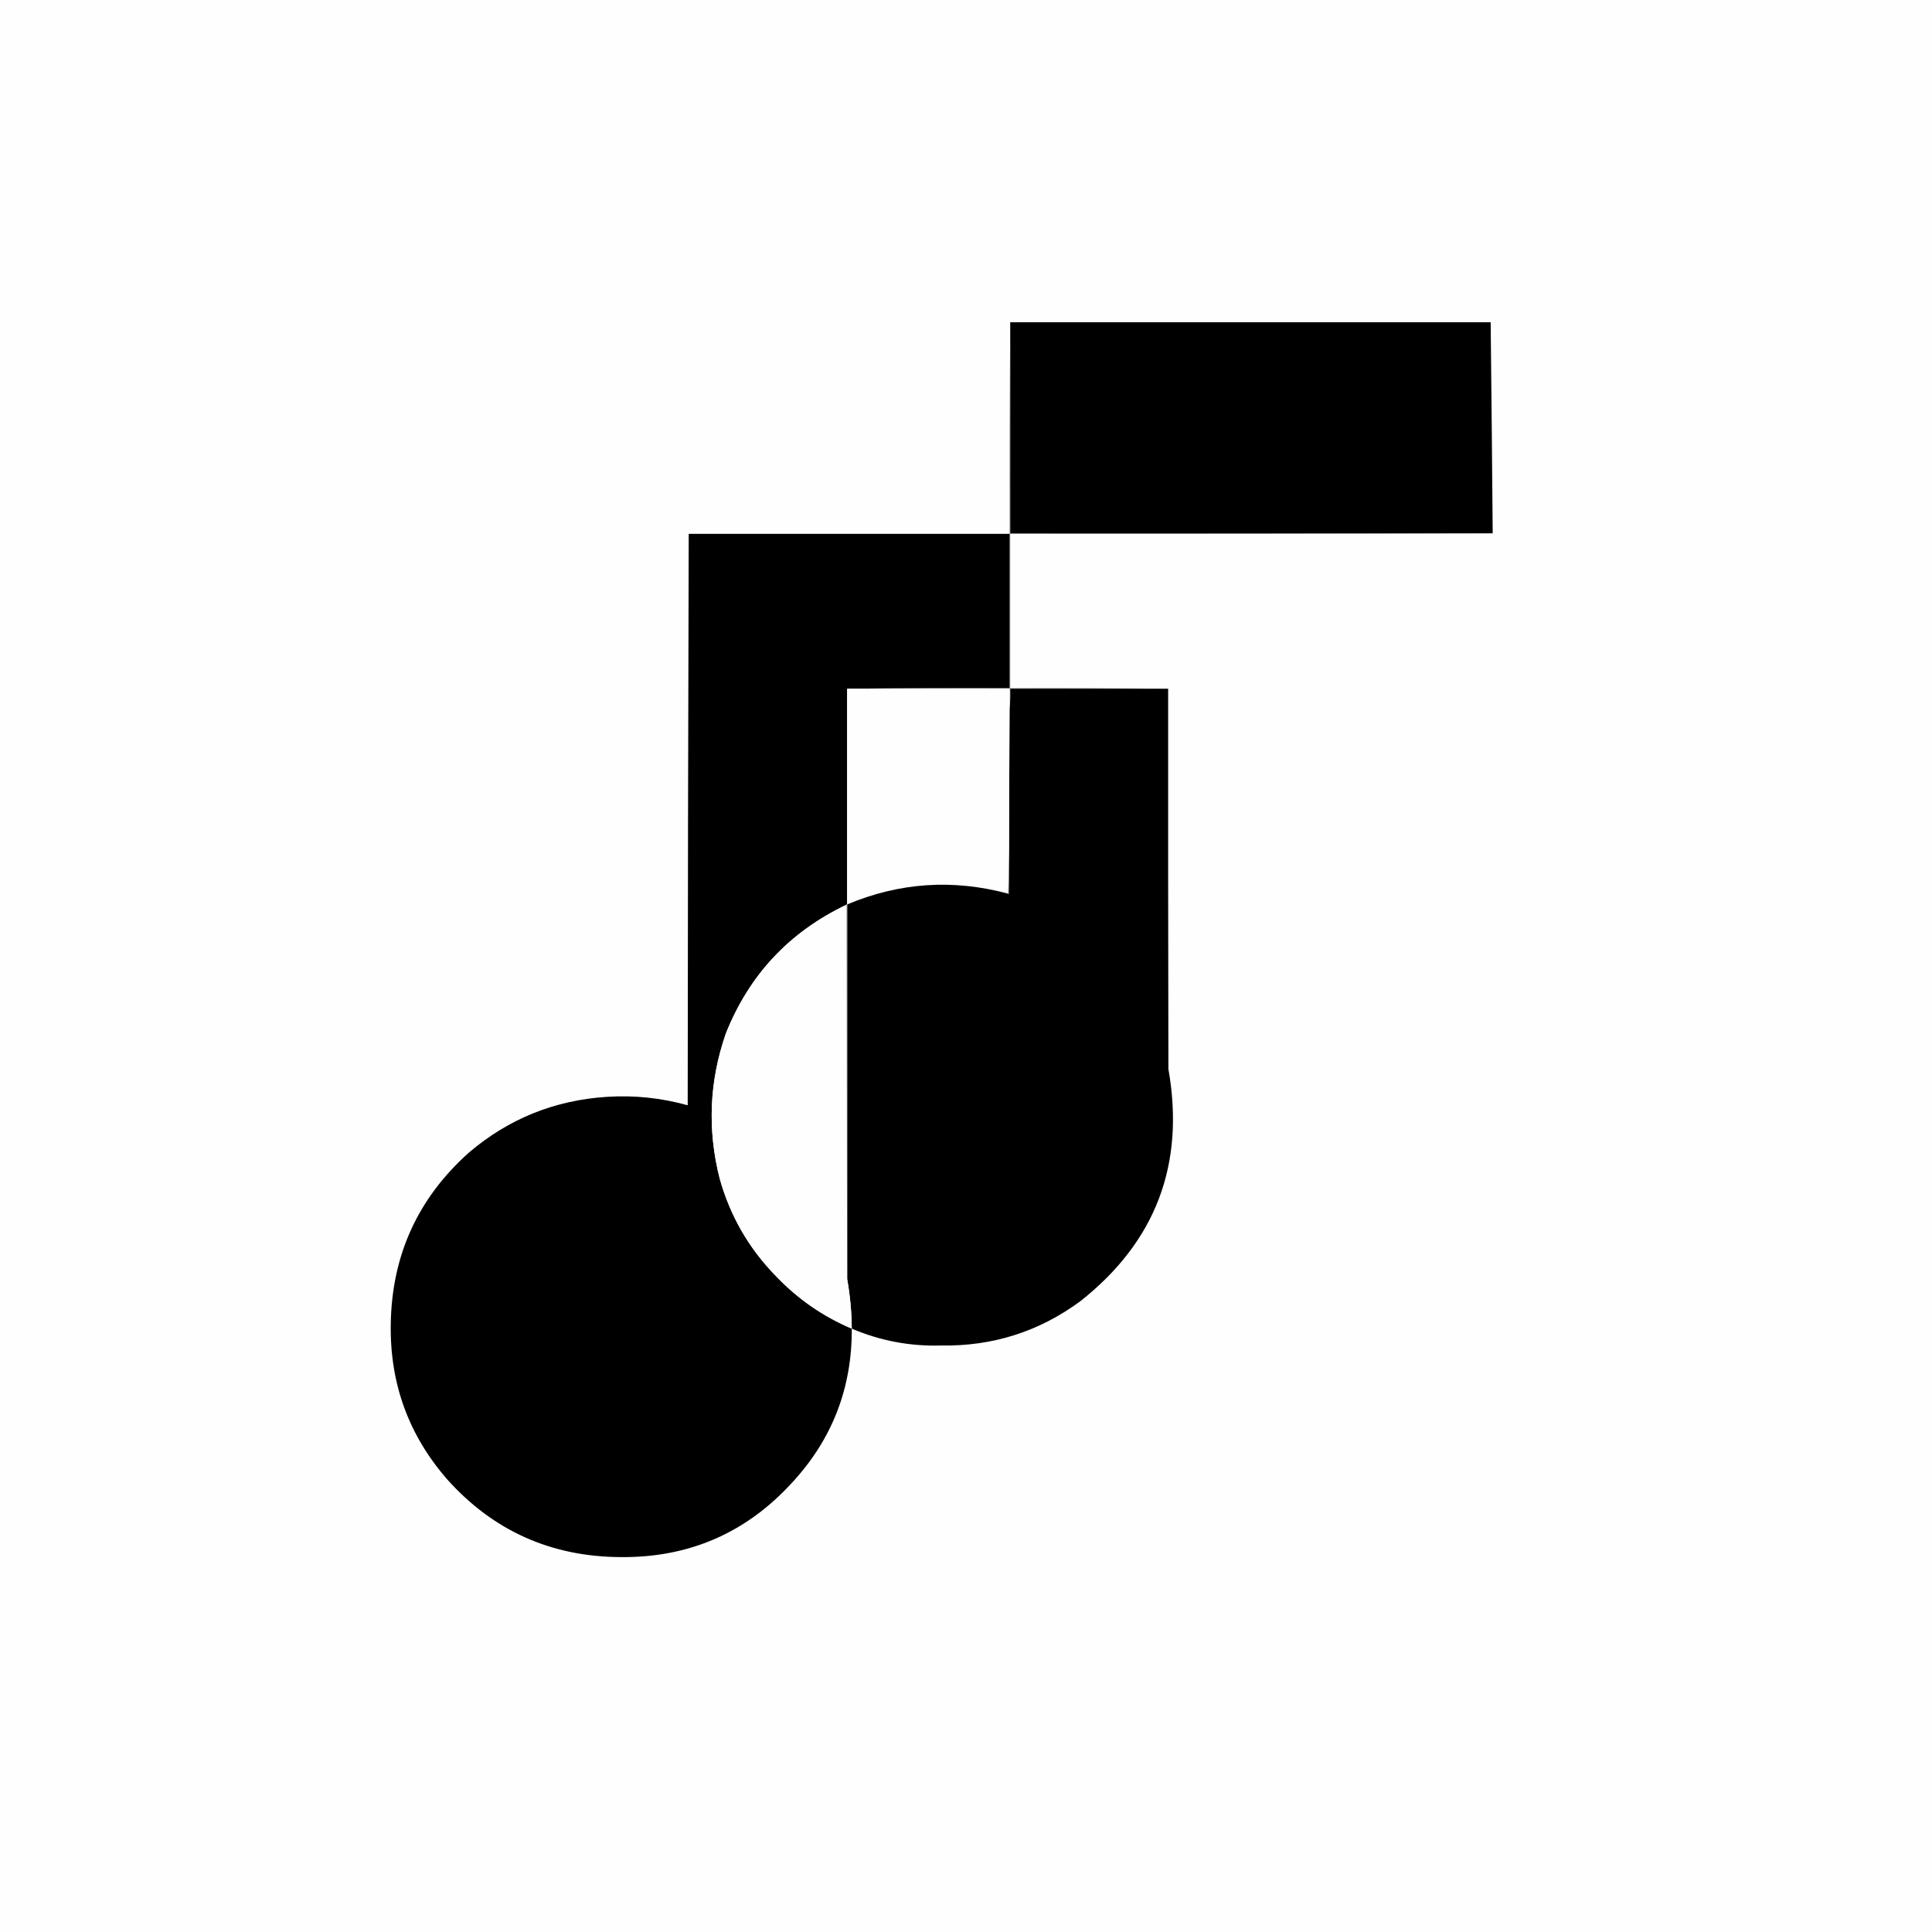
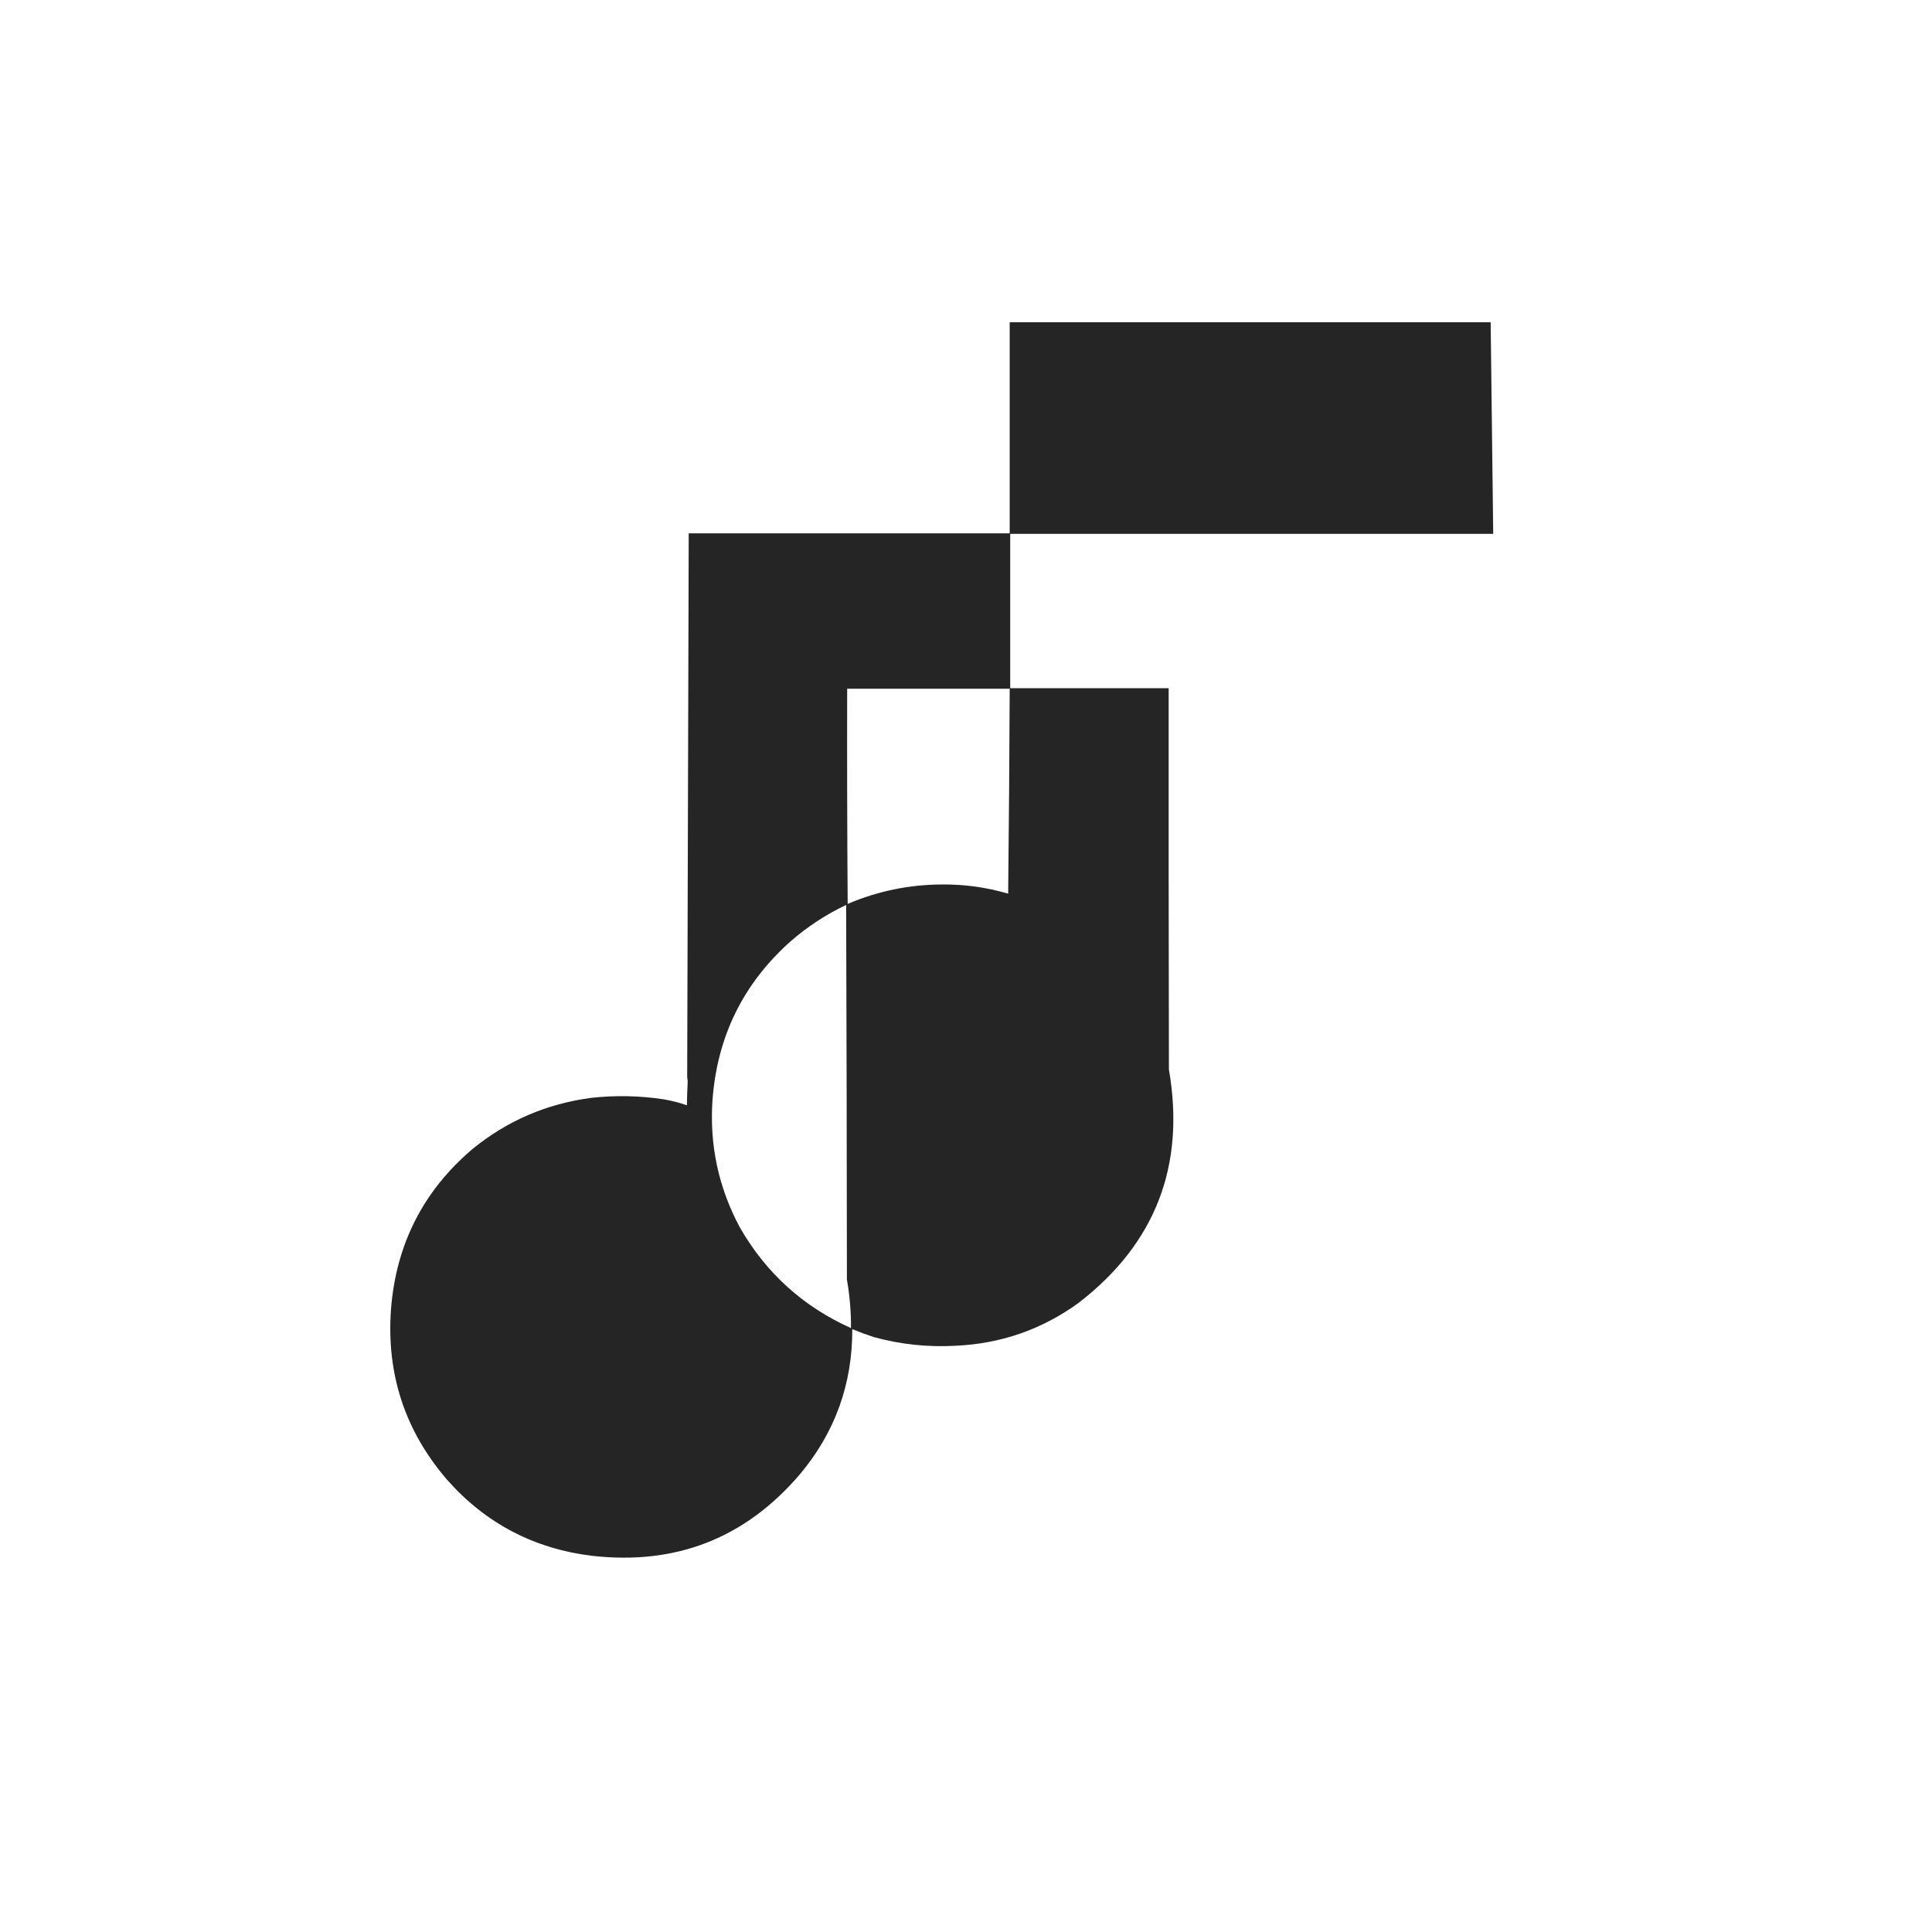
<svg xmlns="http://www.w3.org/2000/svg" version="1.1" width="3780px" height="3780px" style="shape-rendering:geometricPrecision; text-rendering:geometricPrecision; image-rendering:optimizeQuality; fill-rule:evenodd; clip-rule:evenodd">
  <g>
-     <path style="opacity:1" fill="#fefefe" d="M -0.5,-0.5 C 1259.5,-0.5 2519.5,-0.5 3779.5,-0.5C 3779.5,1259.5 3779.5,2519.5 3779.5,3779.5C 2519.5,3779.5 1259.5,3779.5 -0.5,3779.5C -0.5,2519.5 -0.5,1259.5 -0.5,-0.5 Z" />
-   </g>
-   <g>
-     <path style="opacity:1" fill="#000000" d="M 1976.5,630.5 C 2289.83,630.5 2603.17,630.5 2916.5,630.5C 2918.06,768.164 2919.39,905.83 2920.5,1043.5C 2605.83,1043.5 2291.17,1043.5 1976.5,1043.5C 1976.5,905.833 1976.5,768.167 1976.5,630.5 Z" />
-   </g>
-   <g>
-     <path style="opacity:1" fill="#000000" d="M 1975.5,1044.5 C 1975.5,1145.17 1975.5,1245.83 1975.5,1346.5C 1869.33,1346.17 1763.33,1346.5 1657.5,1347.5C 1657.5,1488.17 1657.5,1628.83 1657.5,1769.5C 1656.51,1769.33 1655.84,1769.66 1655.5,1770.5C 1544.1,1823.73 1465.6,1907.73 1420,2022.5C 1387.8,2115.6 1383.8,2209.93 1408,2305.5C 1428.47,2378.81 1465.14,2442.48 1518,2496.5C 1560.36,2541.1 1609.86,2575.43 1666.5,2599.5C 1667.12,2715.52 1628.29,2815.85 1550,2900.5C 1460.15,2999.15 1348.15,3047.82 1214,3046.5C 1078.11,3045.7 965.108,2995.03 875,2894.5C 799.955,2808.47 763.121,2707.97 764.5,2593C 765.942,2457.48 816.942,2344.81 917.5,2255C 995.085,2188.91 1085.08,2152.57 1187.5,2146C 1241.18,2142.56 1293.84,2148.06 1345.5,2162.5C 1345.69,1789.83 1346.36,1417.17 1347.5,1044.5C 1556.83,1044.5 1766.17,1044.5 1975.5,1044.5 Z" />
-   </g>
-   <g>
-     <path style="opacity:1" fill="#6a6a6a" d="M 1976.5,630.5 C 1976.5,768.167 1976.5,905.833 1976.5,1043.5C 2291.17,1043.5 2605.83,1043.5 2920.5,1043.5C 2606,1044.5 2291.33,1044.83 1976.5,1044.5C 1976.5,1145.17 1976.5,1245.83 1976.5,1346.5C 2079.67,1346.17 2182.67,1346.5 2285.5,1347.5C 2182.5,1347.5 2079.5,1347.5 1976.5,1347.5C 1976.83,1360.68 1976.5,1373.68 1975.5,1386.5C 1975.5,1373.5 1975.5,1360.5 1975.5,1347.5C 1869.5,1347.5 1763.5,1347.5 1657.5,1347.5C 1763.33,1346.5 1869.33,1346.17 1975.5,1346.5C 1975.5,1245.83 1975.5,1145.17 1975.5,1044.5C 1975.17,906.332 1975.5,768.332 1976.5,630.5 Z" />
-   </g>
-   <g>
-     <path style="opacity:1" fill="#fefefe" d="M 1657.5,1347.5 C 1763.5,1347.5 1869.5,1347.5 1975.5,1347.5C 1975.5,1360.5 1975.5,1373.5 1975.5,1386.5C 1974.71,1476.83 1974.38,1567.16 1974.5,1657.5C 1973.83,1687.83 1973.17,1718.17 1972.5,1748.5C 1865.04,1719.48 1760.04,1726.48 1657.5,1769.5C 1657.5,1628.83 1657.5,1488.17 1657.5,1347.5 Z" />
-   </g>
-   <g>
-     <path style="opacity:1" fill="#000000" d="M 2285.5,1347.5 C 2285.33,1595.5 2285.5,1843.5 2286,2091.5C 2318.87,2277.95 2261.37,2429.45 2113.5,2546C 2032.82,2605.35 1942.15,2634.19 1841.5,2632.5C 1780.66,2634.31 1722.33,2623.31 1666.5,2599.5C 1666.21,2566.89 1663.21,2534.56 1657.5,2502.5C 1657.5,2258.17 1657.5,2013.83 1657.5,1769.5C 1760.04,1726.48 1865.04,1719.48 1972.5,1748.5C 1972.56,1749.04 1972.89,1749.38 1973.5,1749.5C 1974.5,1718.84 1974.83,1688.17 1974.5,1657.5C 1974.38,1567.16 1974.71,1476.83 1975.5,1386.5C 1976.5,1373.68 1976.83,1360.68 1976.5,1347.5C 2079.5,1347.5 2182.5,1347.5 2285.5,1347.5 Z" />
-   </g>
-   <g>
-     <path style="opacity:1" fill="#6d6d6d" d="M 1974.5,1657.5 C 1974.83,1688.17 1974.5,1718.84 1973.5,1749.5C 1972.89,1749.38 1972.56,1749.04 1972.5,1748.5C 1973.17,1718.17 1973.83,1687.83 1974.5,1657.5 Z" />
-   </g>
-   <g>
-     <path style="opacity:1" fill="#fefefe" d="M 1655.5,1770.5 C 1656.17,2014.5 1656.83,2258.5 1657.5,2502.5C 1663.21,2534.56 1666.21,2566.89 1666.5,2599.5C 1609.86,2575.43 1560.36,2541.1 1518,2496.5C 1465.14,2442.48 1428.47,2378.81 1408,2305.5C 1383.8,2209.93 1387.8,2115.6 1420,2022.5C 1465.6,1907.73 1544.1,1823.73 1655.5,1770.5 Z" />
-   </g>
-   <g>
-     <path style="opacity:1" fill="#c2c2c2" d="M 1655.5,1770.5 C 1655.84,1769.66 1656.51,1769.33 1657.5,1769.5C 1657.5,2013.83 1657.5,2258.17 1657.5,2502.5C 1656.83,2258.5 1656.17,2014.5 1655.5,1770.5 Z" />
+     <path style="opacity:0.997" fill="#252525" d="M 1975.5,630.5 C 2289.17,630.5 2602.83,630.5 2916.5,630.5C 2918.23,768.499 2919.89,906.499 2921.5,1044.5C 2606.5,1044.5 2291.5,1044.5 1976.5,1044.5C 1976.5,1145.17 1976.5,1245.83 1976.5,1346.5C 2079.83,1346.5 2183.17,1346.5 2286.5,1346.5C 2286.33,1595.17 2286.5,1843.83 2287,2092.5C 2319.51,2280.73 2260.68,2432.89 2110.5,2549C 2038.82,2601.01 1958.49,2629.01 1869.5,2633C 1815.22,2636.04 1761.88,2630.38 1709.5,2616C 1695.31,2611.33 1681.31,2606.16 1667.5,2600.5C 1667.85,2707.99 1633.68,2802.66 1565,2884.5C 1458.32,3009.42 1322.82,3062.59 1158.5,3044C 1044.83,3030.09 950.326,2980.59 875,2895.5C 792.451,2799.85 755.784,2688.51 765,2561.5C 774.904,2434.52 828.071,2330.02 924.5,2248C 992.064,2192.91 1069.4,2159.57 1156.5,2148C 1204.3,2142.68 1251.97,2143.68 1299.5,2151C 1314.67,2153.67 1329.5,2157.5 1344,2162.5C 1344.17,2146.59 1344.67,2130.76 1345.5,2115C 1344.67,2110.96 1344.33,2106.79 1344.5,2102.5C 1345.62,1749.54 1346.62,1396.54 1347.5,1043.5C 1556.83,1043.5 1766.17,1043.5 1975.5,1043.5C 1975.5,905.833 1975.5,768.167 1975.5,630.5 Z M 1657.5,1347.5 C 1763.5,1347.5 1869.5,1347.5 1975.5,1347.5C 1974.99,1481.17 1973.99,1614.84 1972.5,1748.5C 1929.94,1735.97 1886.44,1729.97 1842,1730.5C 1778.28,1730.89 1717.11,1743.56 1658.5,1768.5C 1657.5,1628.17 1657.17,1487.83 1657.5,1347.5 Z M 1655.5,1770.5 C 1656.33,2014.67 1656.83,2259 1657,2503.5C 1662.51,2534.95 1665.18,2566.61 1665,2598.5C 1570.83,2556.17 1498.17,2490.17 1447,2400.5C 1405.69,2322.97 1388.03,2240.31 1394,2152.5C 1403.14,2028.06 1453.97,1924.56 1546.5,1842C 1579.51,1813.16 1615.84,1789.32 1655.5,1770.5 Z" />
  </g>
</svg>
